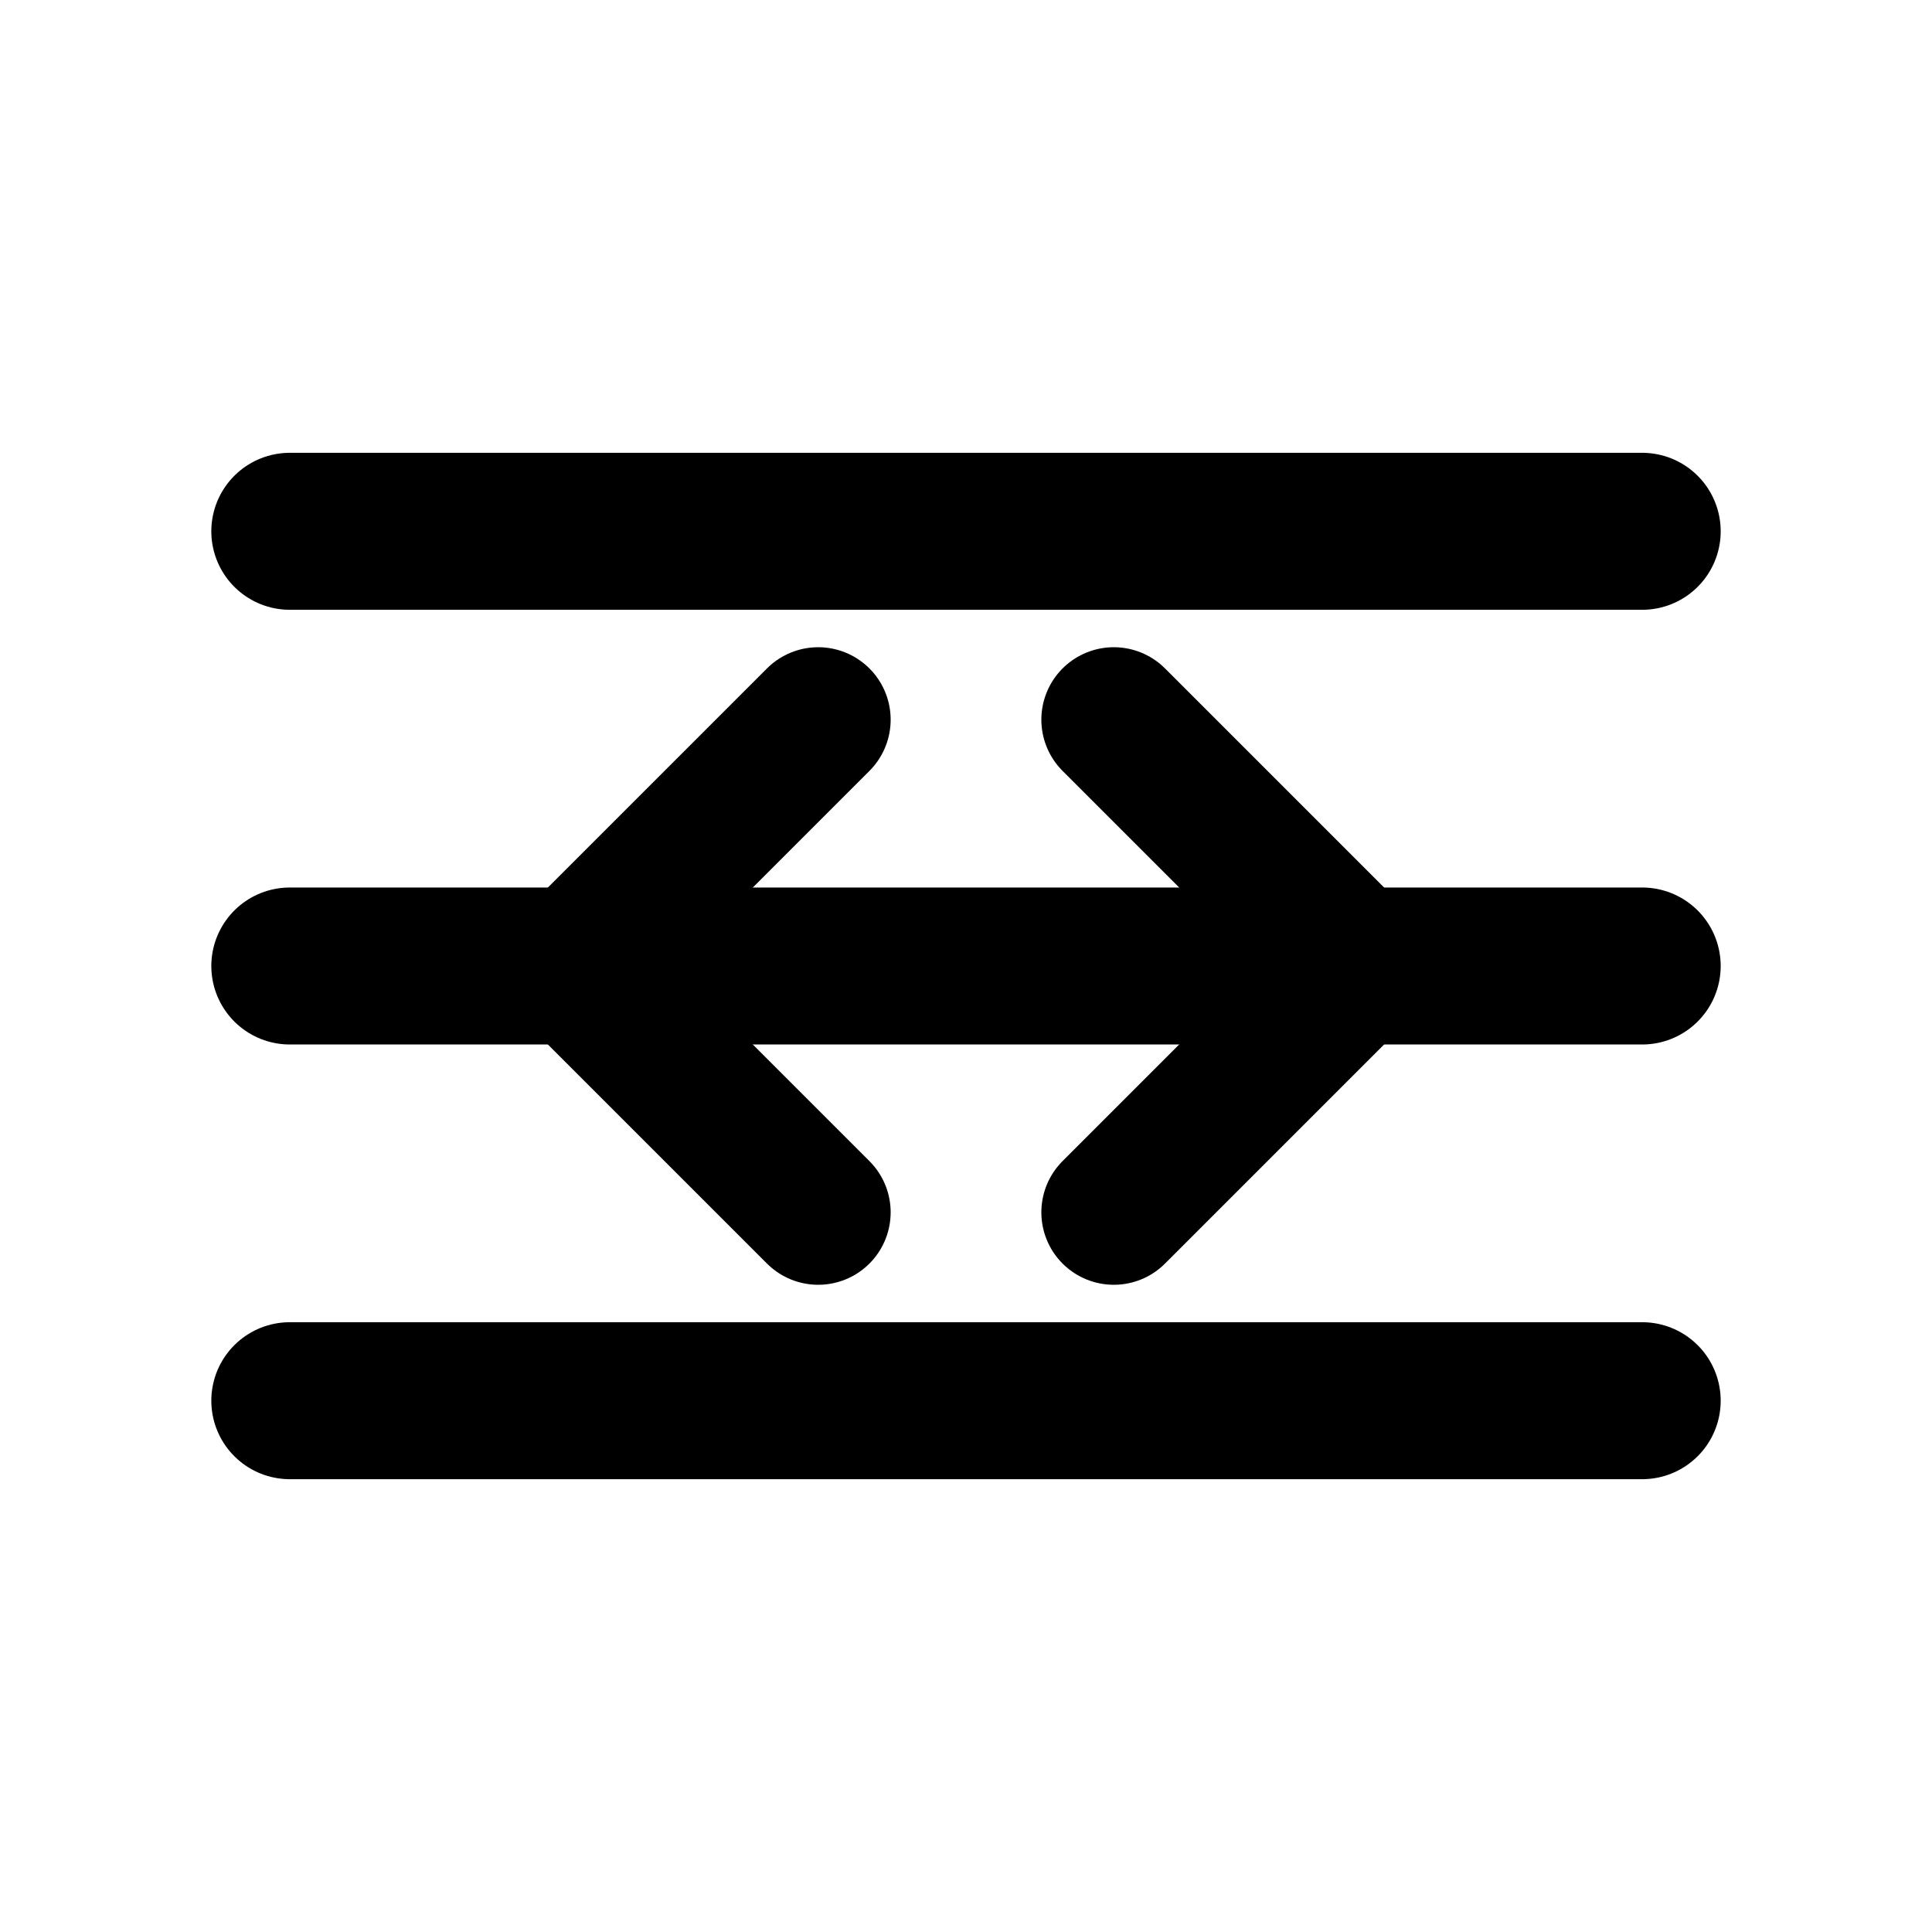
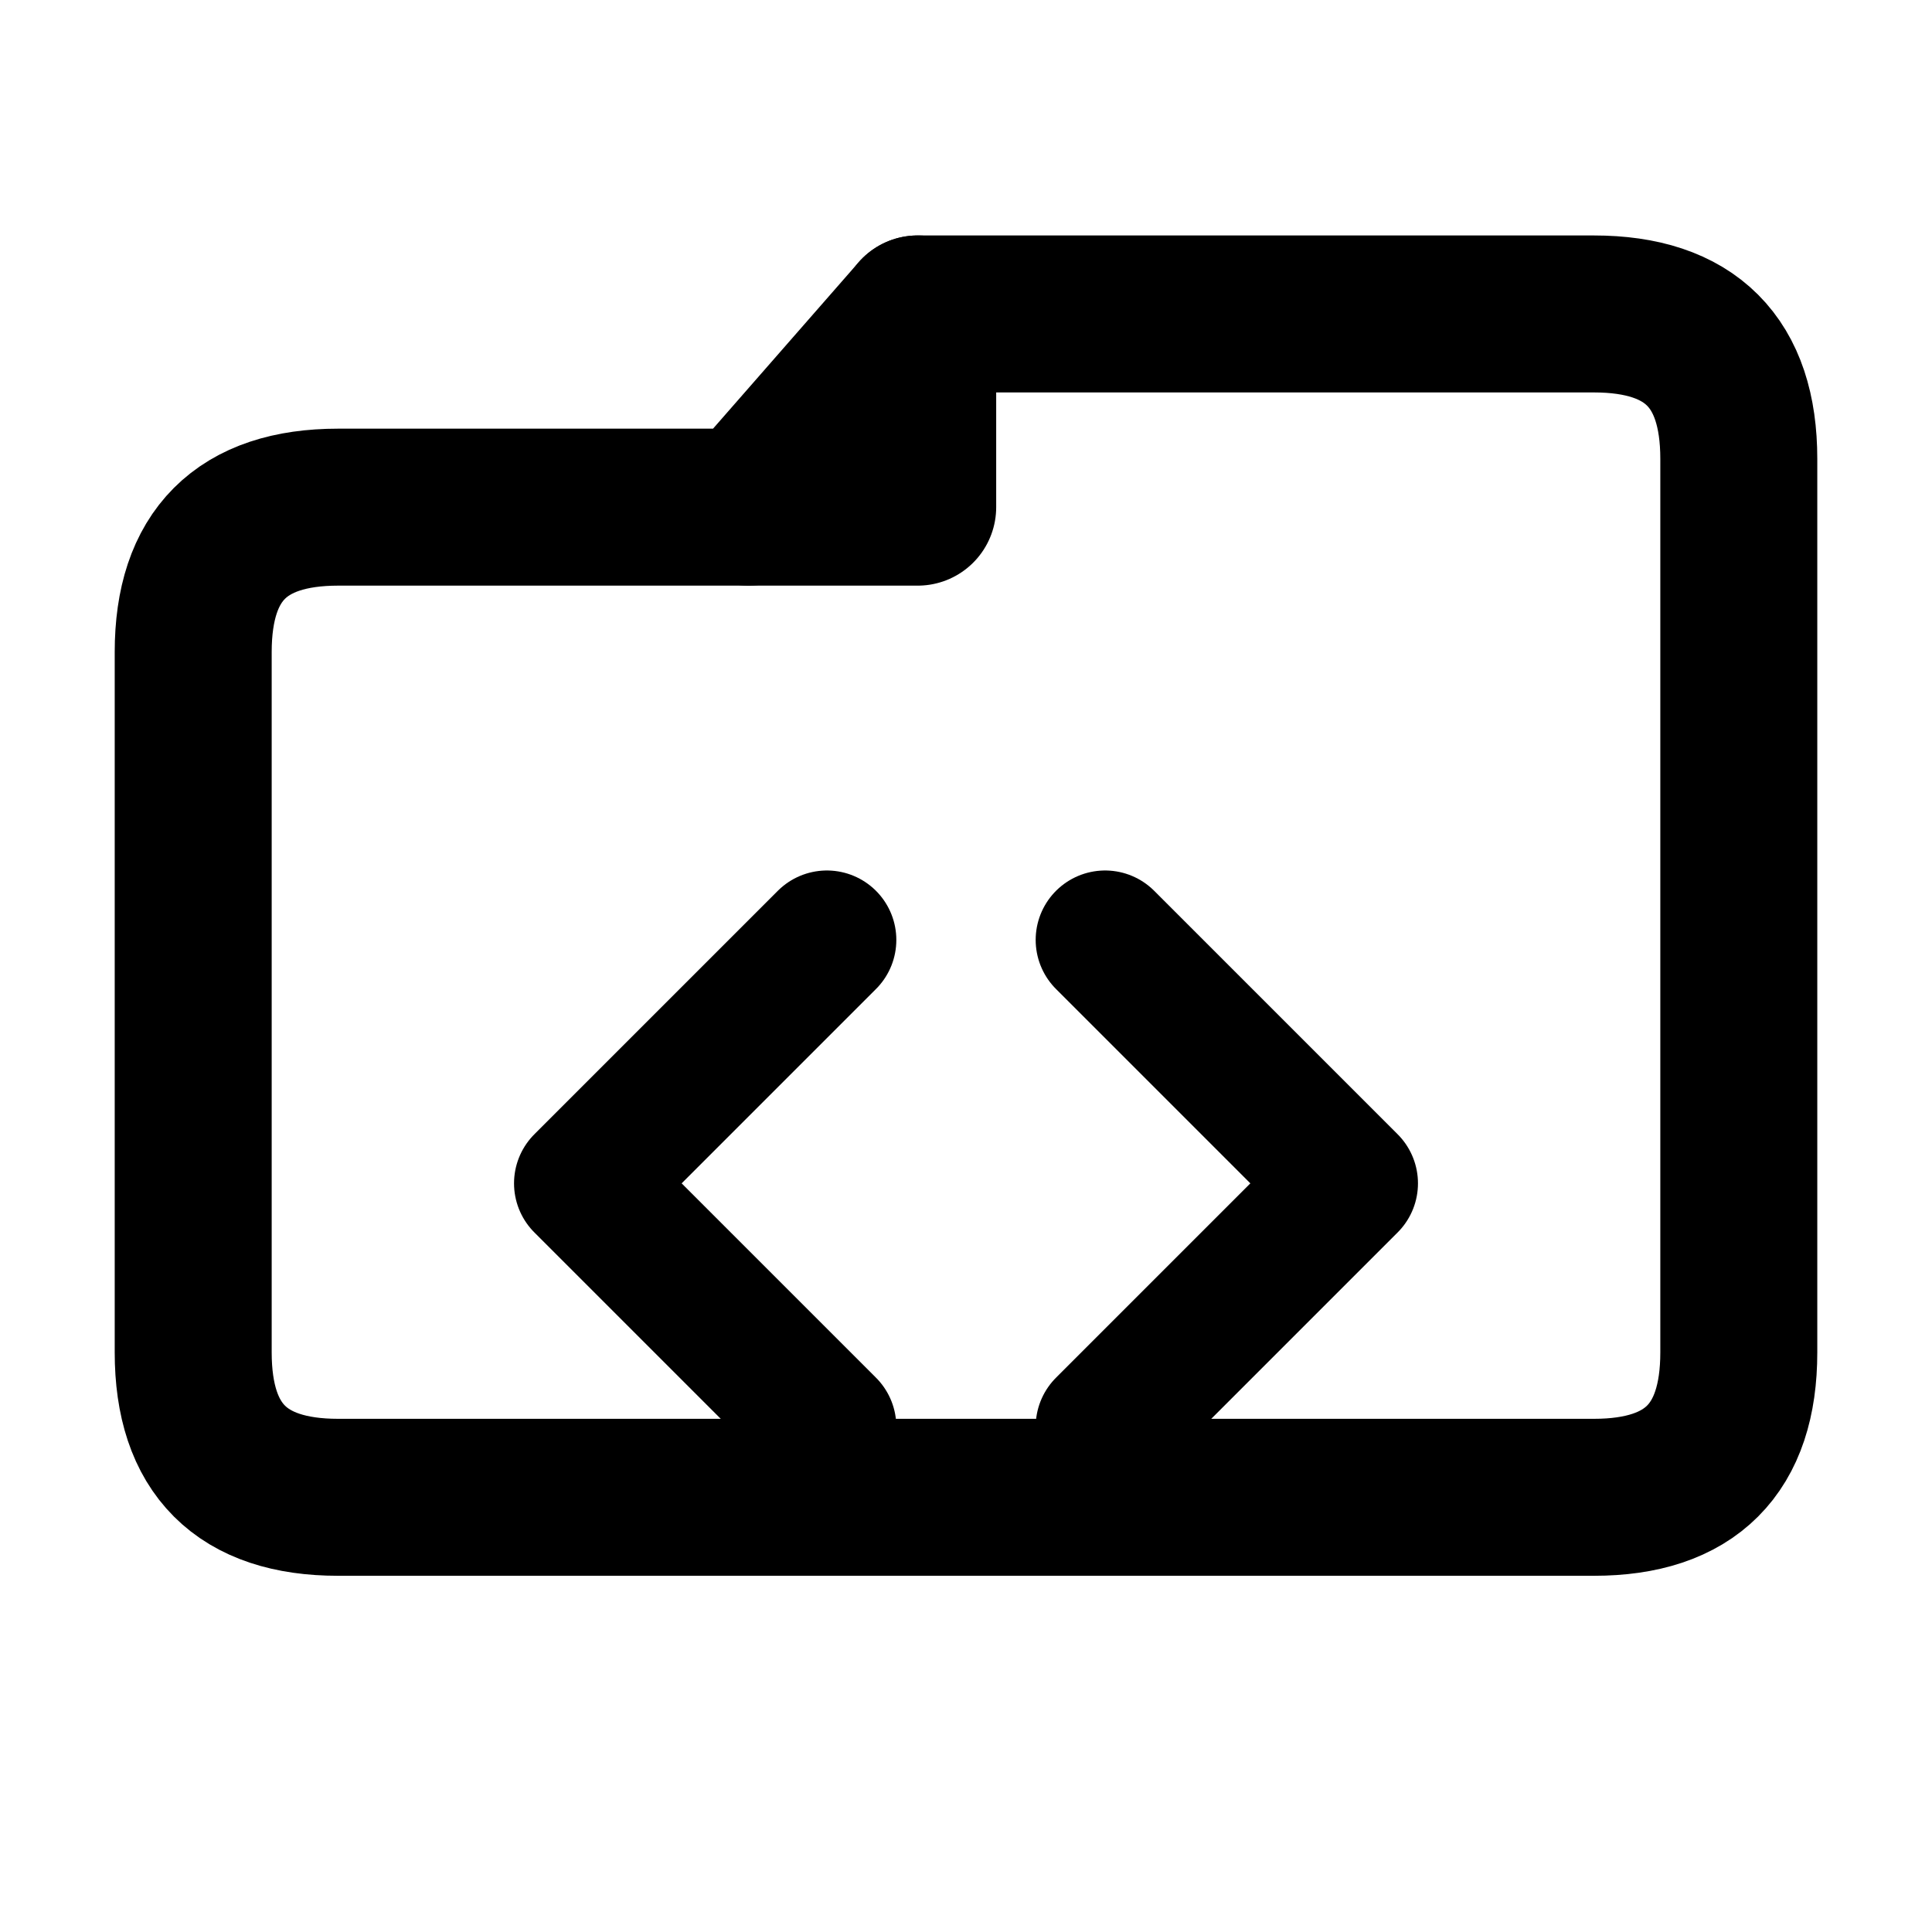
<svg xmlns="http://www.w3.org/2000/svg" viewBox="0 0 16 16">
-   <path d="M2.4 4.4h11.2M2.4 8h11.2M2.4 11.6h11.2" stroke="currentColor" stroke-width="1.3" stroke-linecap="round" />
-   <path d="M6.776 5.96 4.736 8 6.776 10.04" fill="none" stroke="currentColor" stroke-width="1.2" stroke-linecap="round" stroke-linejoin="round" />
-   <path d="M9.224 5.96 11.264 8 9.224 10.04" fill="none" stroke="currentColor" stroke-width="1.2" stroke-linecap="round" stroke-linejoin="round" />
+   <path d="M1.6 5.4Q1.6 4.2 2.8 4.2H6.2L7.6 2.6H13.2Q14.4 2.6 14.4 3.8V11.2Q14.4 12.4 13.2 12.4H2.8Q1.6 12.4 1.6 11.2Z" fill="none" stroke="currentColor" stroke-width="1.3" stroke-linejoin="round" />
+   <path d="M6.2 4.2H7.6V2.6" fill="none" stroke="currentColor" stroke-width="1.3" stroke-linecap="round" stroke-linejoin="round" />
+   <path d="M6.848 7.784 4.832 9.8 6.848 11.816" fill="none" stroke="currentColor" stroke-width="1.15" stroke-linecap="round" stroke-linejoin="round" />
+   <path d="M9.152 7.784 11.168 9.8 9.152 11.816" fill="none" stroke="currentColor" stroke-width="1.15" stroke-linecap="round" stroke-linejoin="round" />
</svg>
